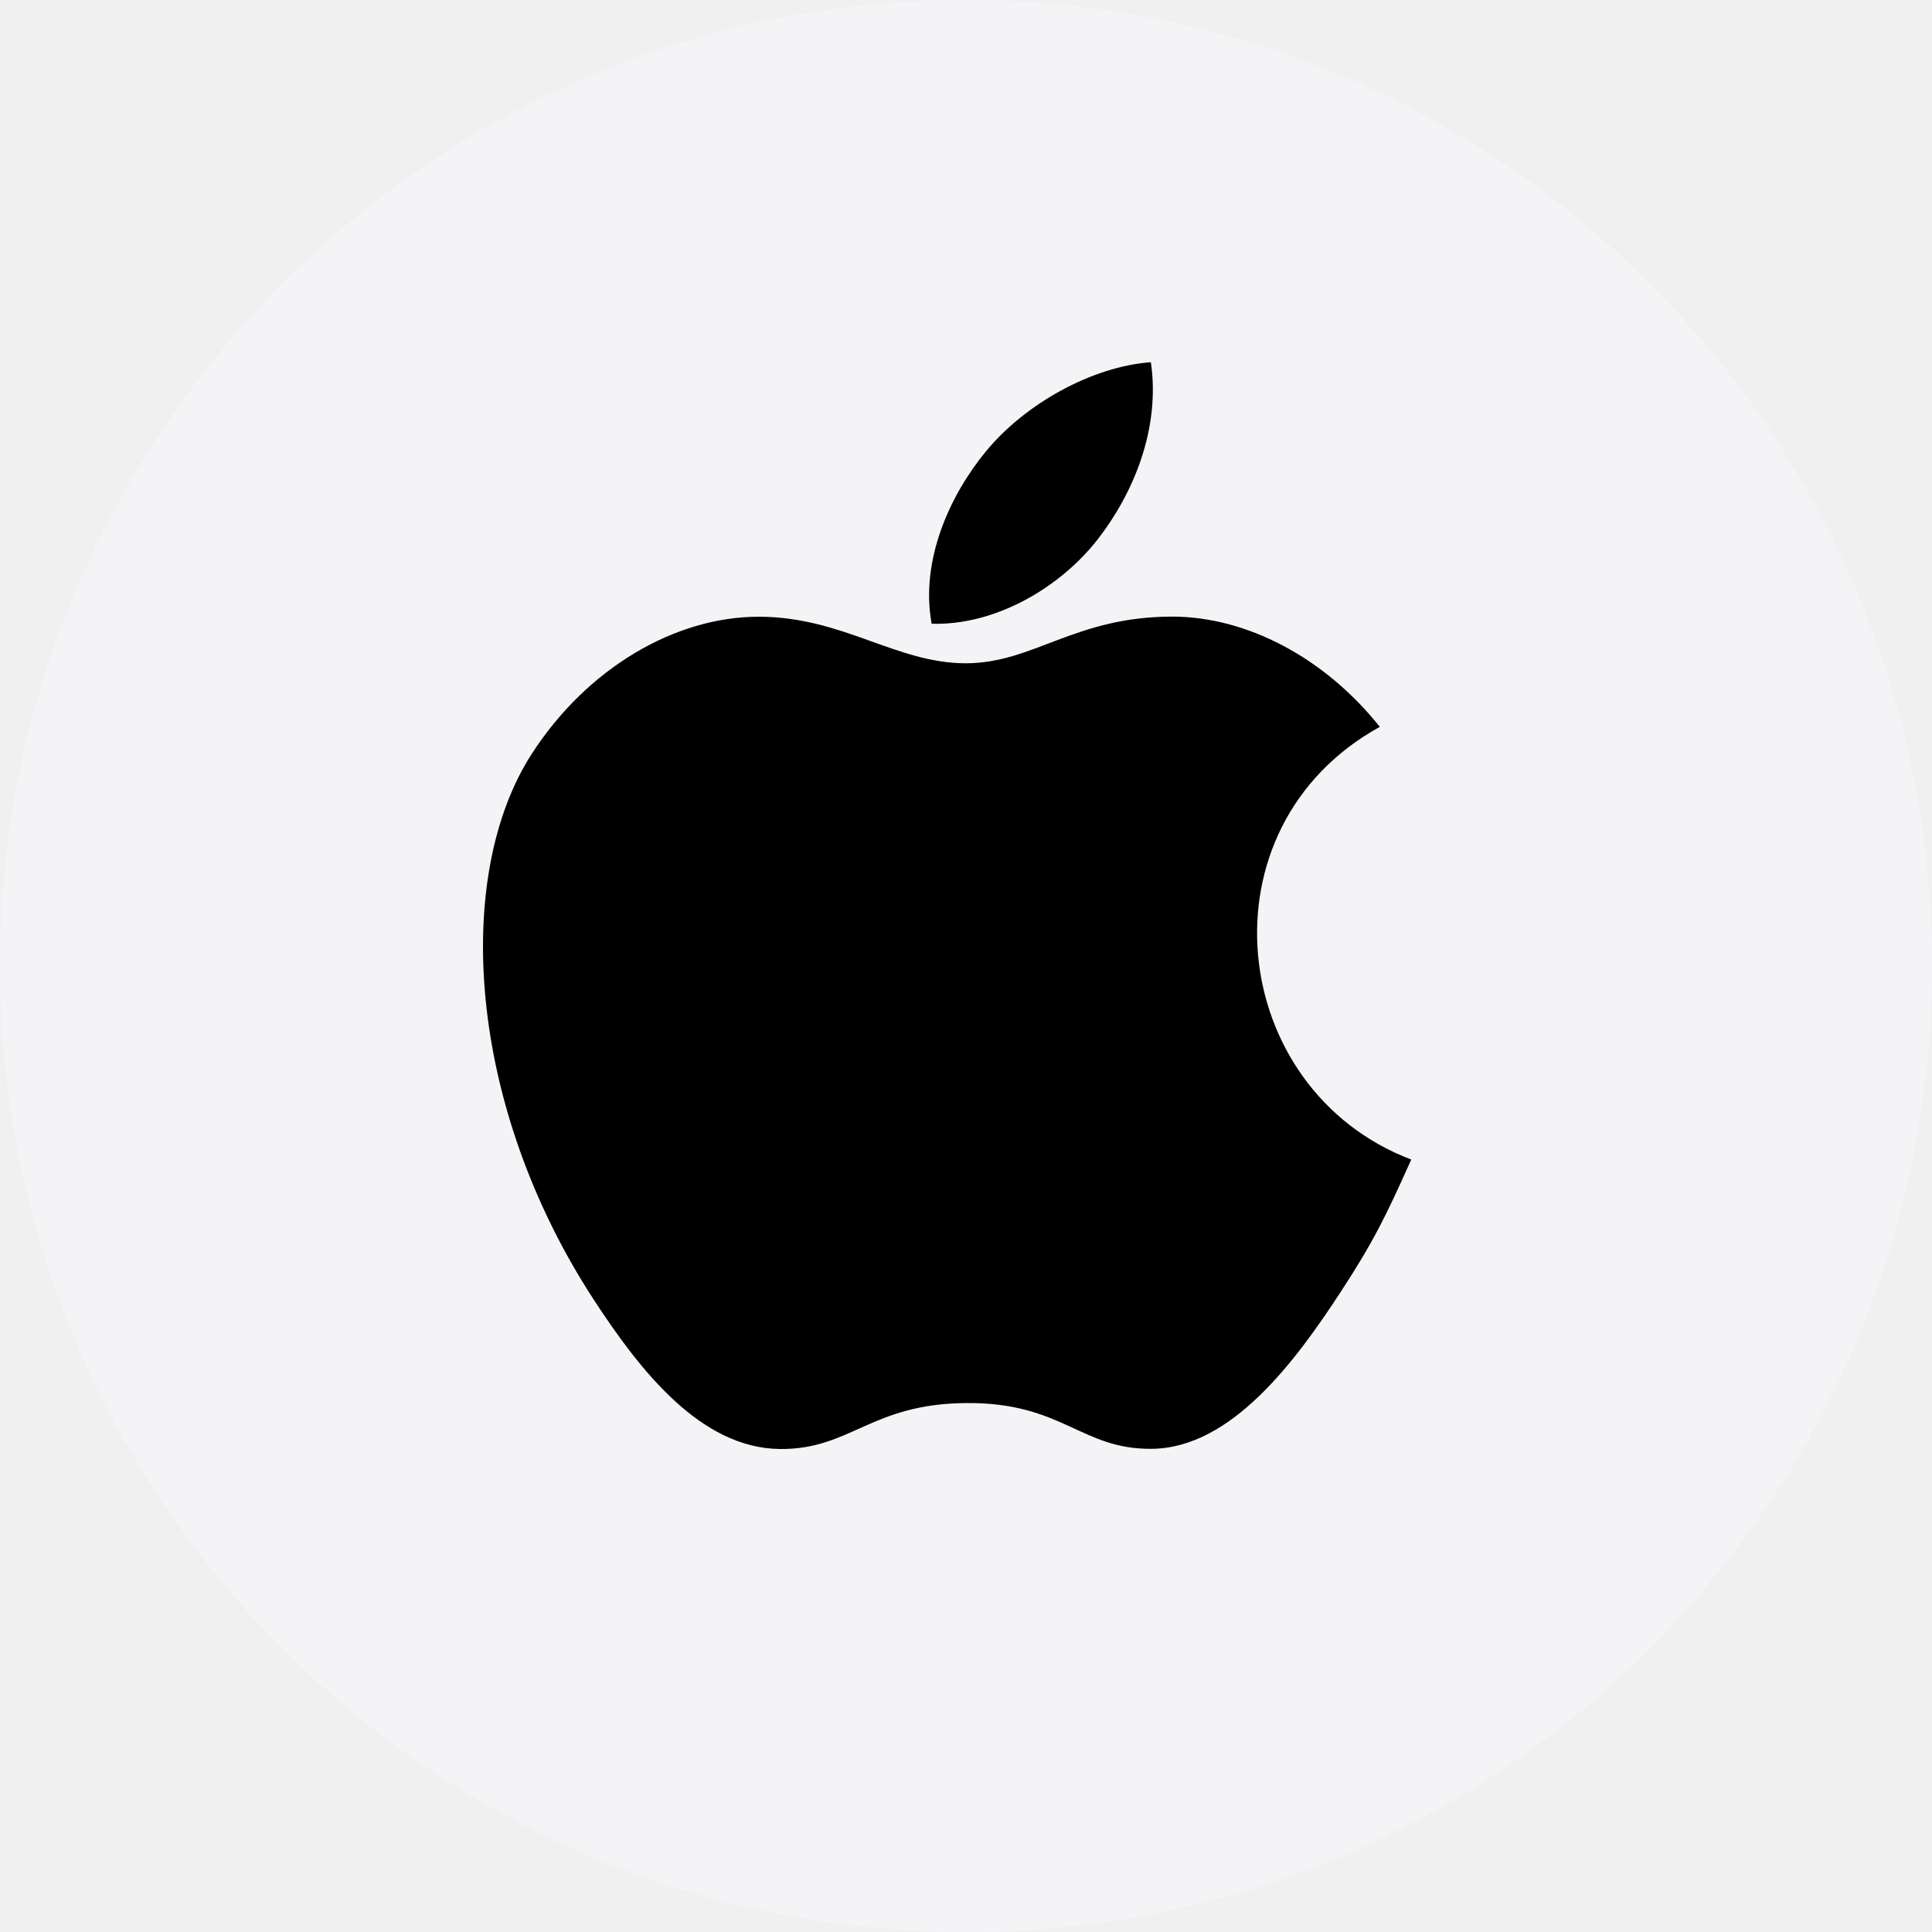
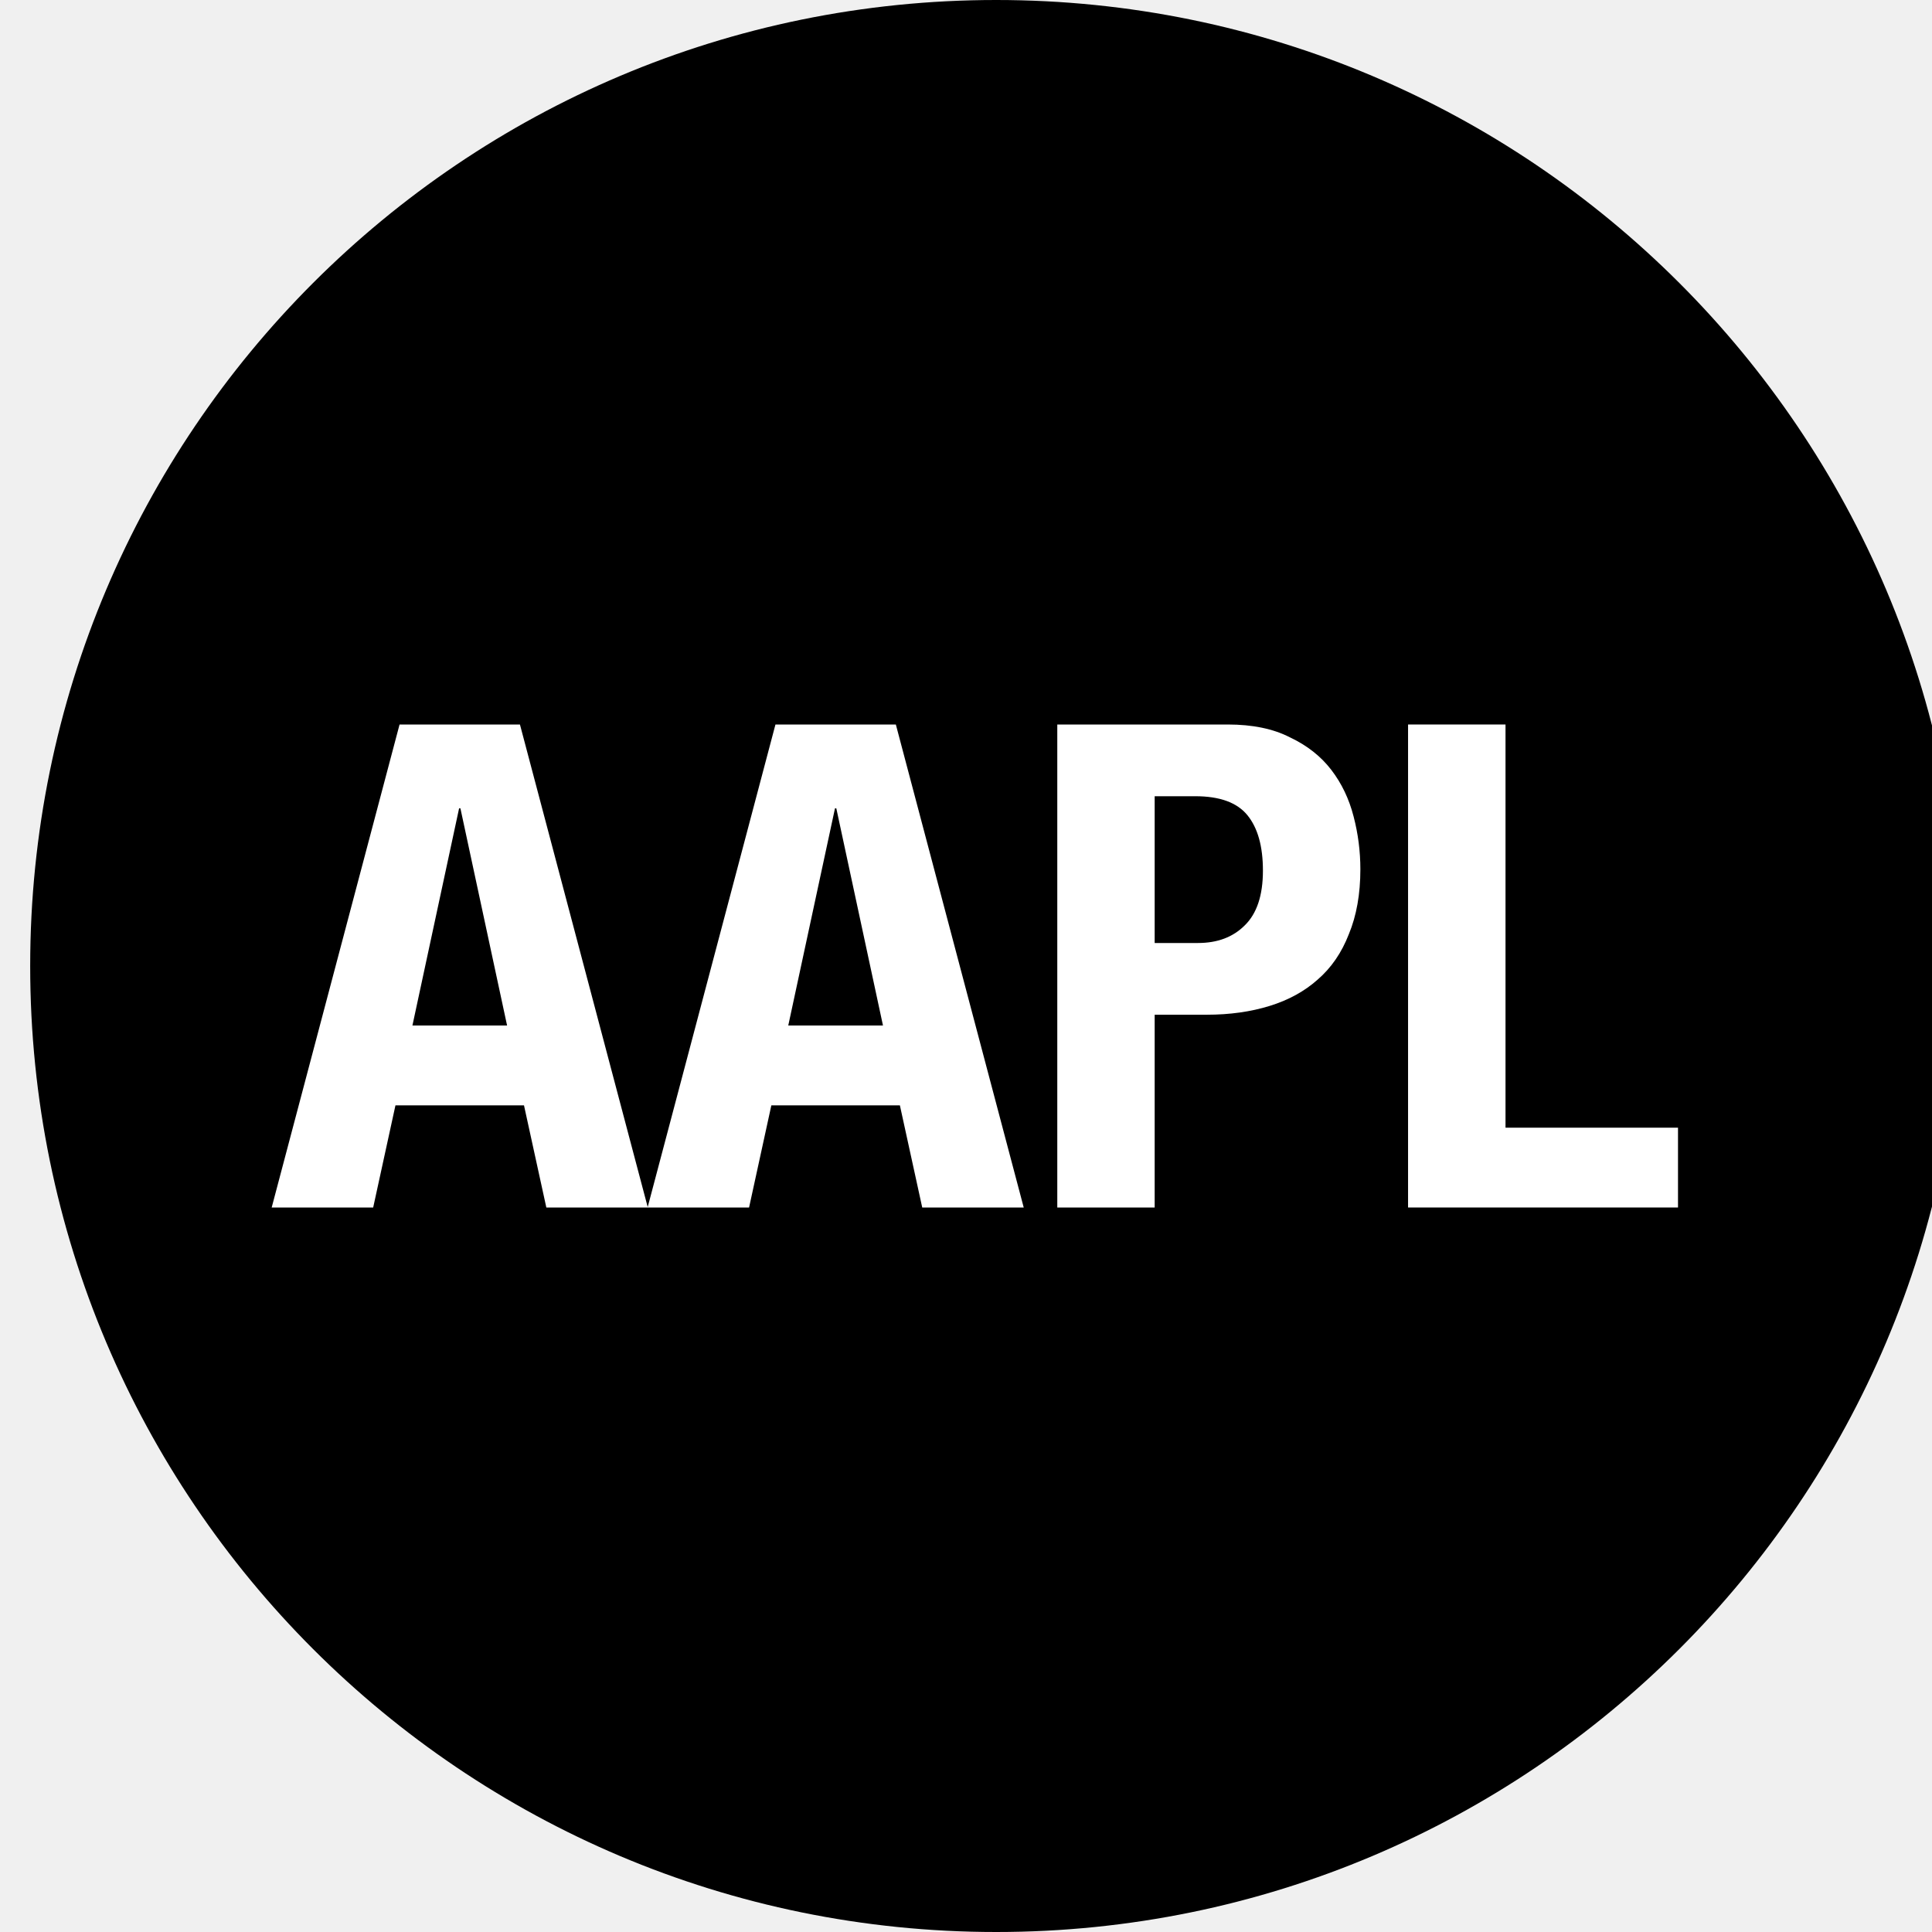
<svg xmlns="http://www.w3.org/2000/svg" viewBox="0 0 32 32">
-   <path d="M16,0 C7.163,0 0,7.163 0,16 C0,24.837 7.163,32 16,32 C24.838,32 32,24.837 32,16 C32,7.163 24.838,0 16,0 L16,0 Z" id="Path" fill="#F4F3F6" />
-   <path d="M18.19,8.922 C18.777,8.164 19.222,7.093 19.062,6 C18.102,6.067 16.981,6.681 16.326,7.481 C15.73,8.206 15.239,9.284 15.431,10.331 C16.48,10.364 17.562,9.735 18.19,8.922 L18.19,8.922 Z M23.375,19.206 C22.955,20.142 22.753,20.56 22.212,21.389 C21.458,22.546 20.394,23.986 19.075,23.997 C17.904,24.009 17.602,23.229 16.013,23.239 C14.423,23.247 14.092,24.011 12.919,24 C11.6,23.988 10.593,22.688 9.838,21.532 C7.728,18.299 7.506,14.505 8.807,12.487 C9.733,11.054 11.193,10.215 12.565,10.215 C13.961,10.215 14.84,10.986 15.996,10.986 C17.117,10.986 17.8,10.213 19.415,10.213 C20.638,10.213 21.933,10.883 22.854,12.039 C19.833,13.705 20.322,18.045 23.375,19.206 L23.375,19.206 L23.375,19.206 Z" id="Shape" fill="#000000" />
+   <g clip-path="url(#clip0_1388_11302)">
+     <path fill-rule="evenodd" clip-rule="evenodd" d="M16.5 0C7.663 0 0.5 7.163 0.5 16C0.5 24.837 7.663 32 16.5 32C25.338 32 32.5 24.837 32.5 16C32.5 7.163 25.338 0 16.5 0Z" fill="#000000" />
+     <path d="M8.399 16.986L7.626 13.389H7.604L6.831 16.986H8.399ZM8.612 12L10.73 20H9.049L8.679 18.308H6.55L6.181 20H4.5L6.618 12H8.612Z" fill="white" />
+     <path d="M14.625 16.986L13.852 13.389H13.83L13.056 16.986H14.625ZM14.838 12L16.956 20H15.275L14.905 18.308H12.776L12.407 20H10.726L12.844 12H14.838Z" fill="white" />
+     <path d="M19.125 15.619V13.188H19.798C20.201 13.188 20.489 13.292 20.66 13.501C20.832 13.711 20.918 14.017 20.918 14.42C20.918 14.831 20.817 15.133 20.616 15.328C20.422 15.522 20.164 15.619 19.843 15.619H19.125ZM17.512 12V20H19.125V16.807H19.988C20.369 16.807 20.717 16.758 21.03 16.661C21.344 16.564 21.609 16.418 21.826 16.224C22.05 16.03 22.222 15.78 22.341 15.473C22.468 15.167 22.532 14.809 22.532 14.398C22.532 14.099 22.494 13.808 22.42 13.524C22.345 13.232 22.222 12.975 22.05 12.751C21.878 12.527 21.65 12.347 21.366 12.213C21.09 12.071 20.746 12 20.336 12H17.512Z" fill="white" />
+     <path d="M23.322 20H27.793V18.678H24.936V12H23.322V20Z" fill="white" />
+   </g>
+   <defs>
+     <clipPath id="clip0_1388_11302">
+       <rect width="32" height="32" fill="white" transform="translate(0.5)" />
+     </clipPath>
+   </defs>
</svg>
